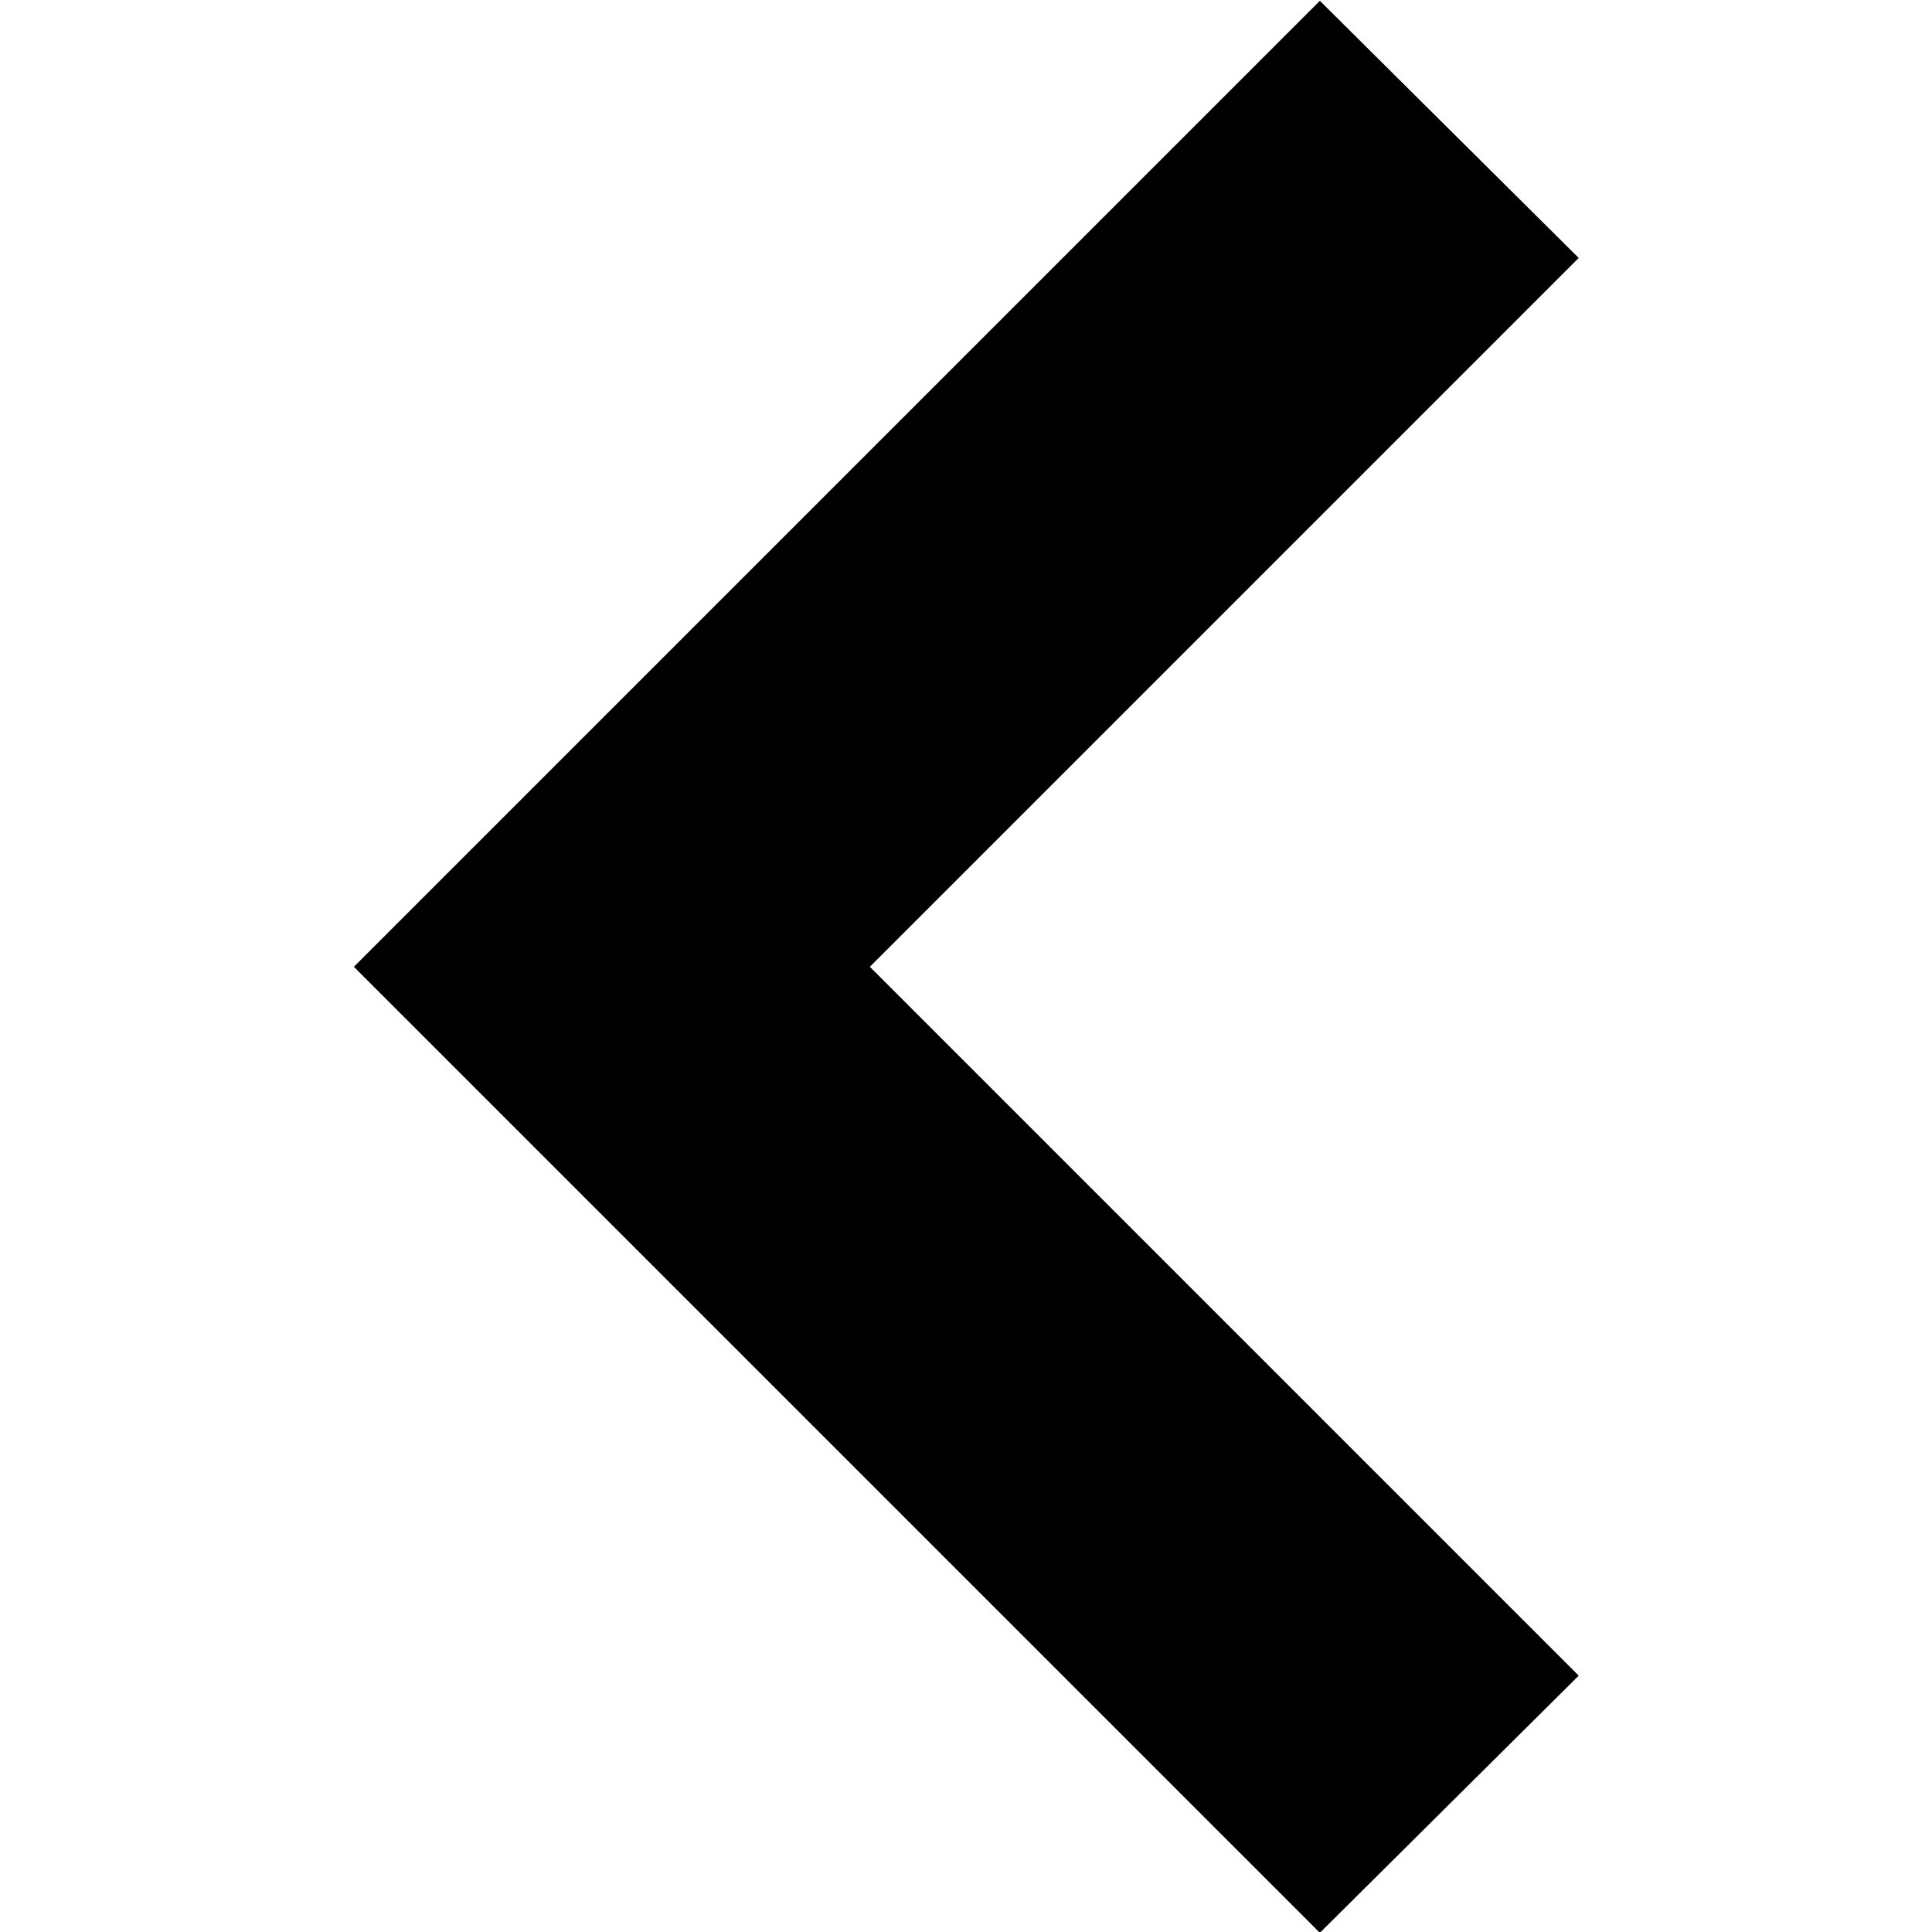
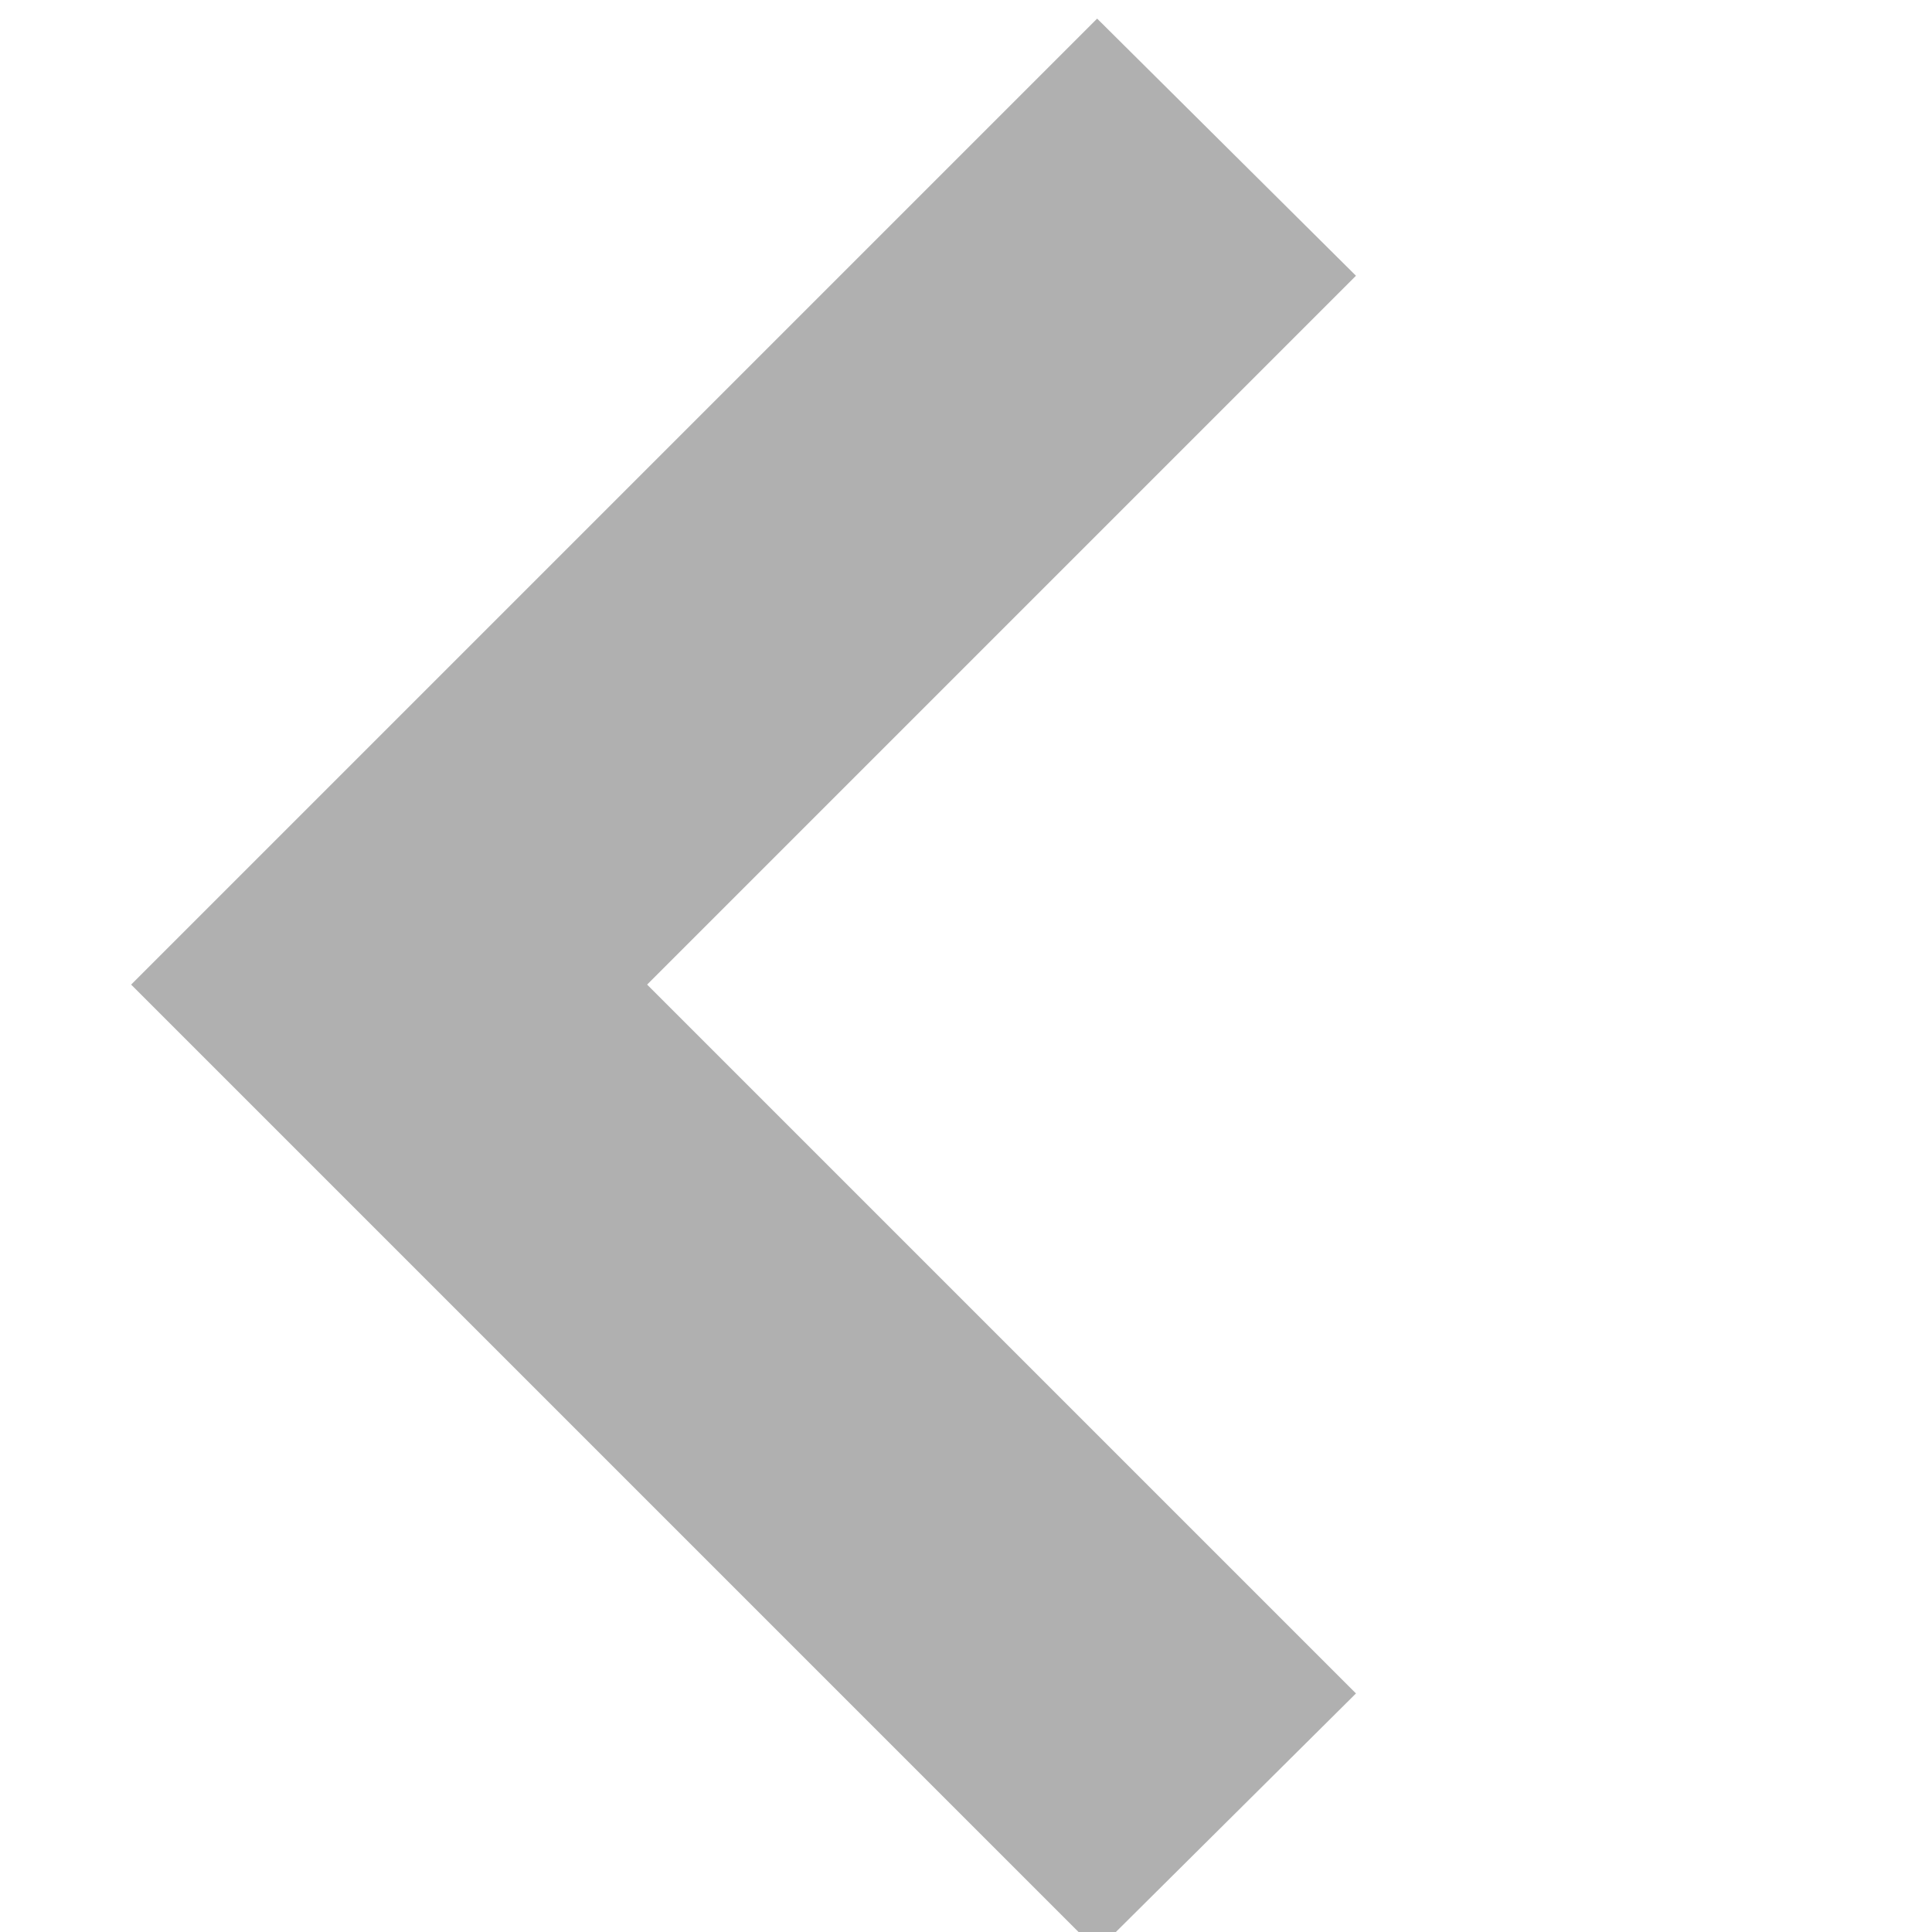
<svg xmlns="http://www.w3.org/2000/svg" id="Layer_1" data-name="Layer 1" viewBox="0 0 24 24" version="1.1" width="24" height="24">
  <defs id="defs9" />
-   <polygon points="11.62,3.81 7.43,8 11.62,12.19 10.09,13.71 4.38,8 10.09,2.29 " id="polygon4" transform="matrix(2.101576,0,0,2.101576,-4.809087,-4.802638)" />
+   <polygon points="7.43,8 11.62,12.19 10.09,13.71 4.38,8 10.09,2.29 11.62,3.81 " id="polygon4" transform="matrix(2.101576,0,0,2.101576,-7.575883,-4.58156)" style="fill:#b0b0b0;fill-opacity:1" />
</svg>
